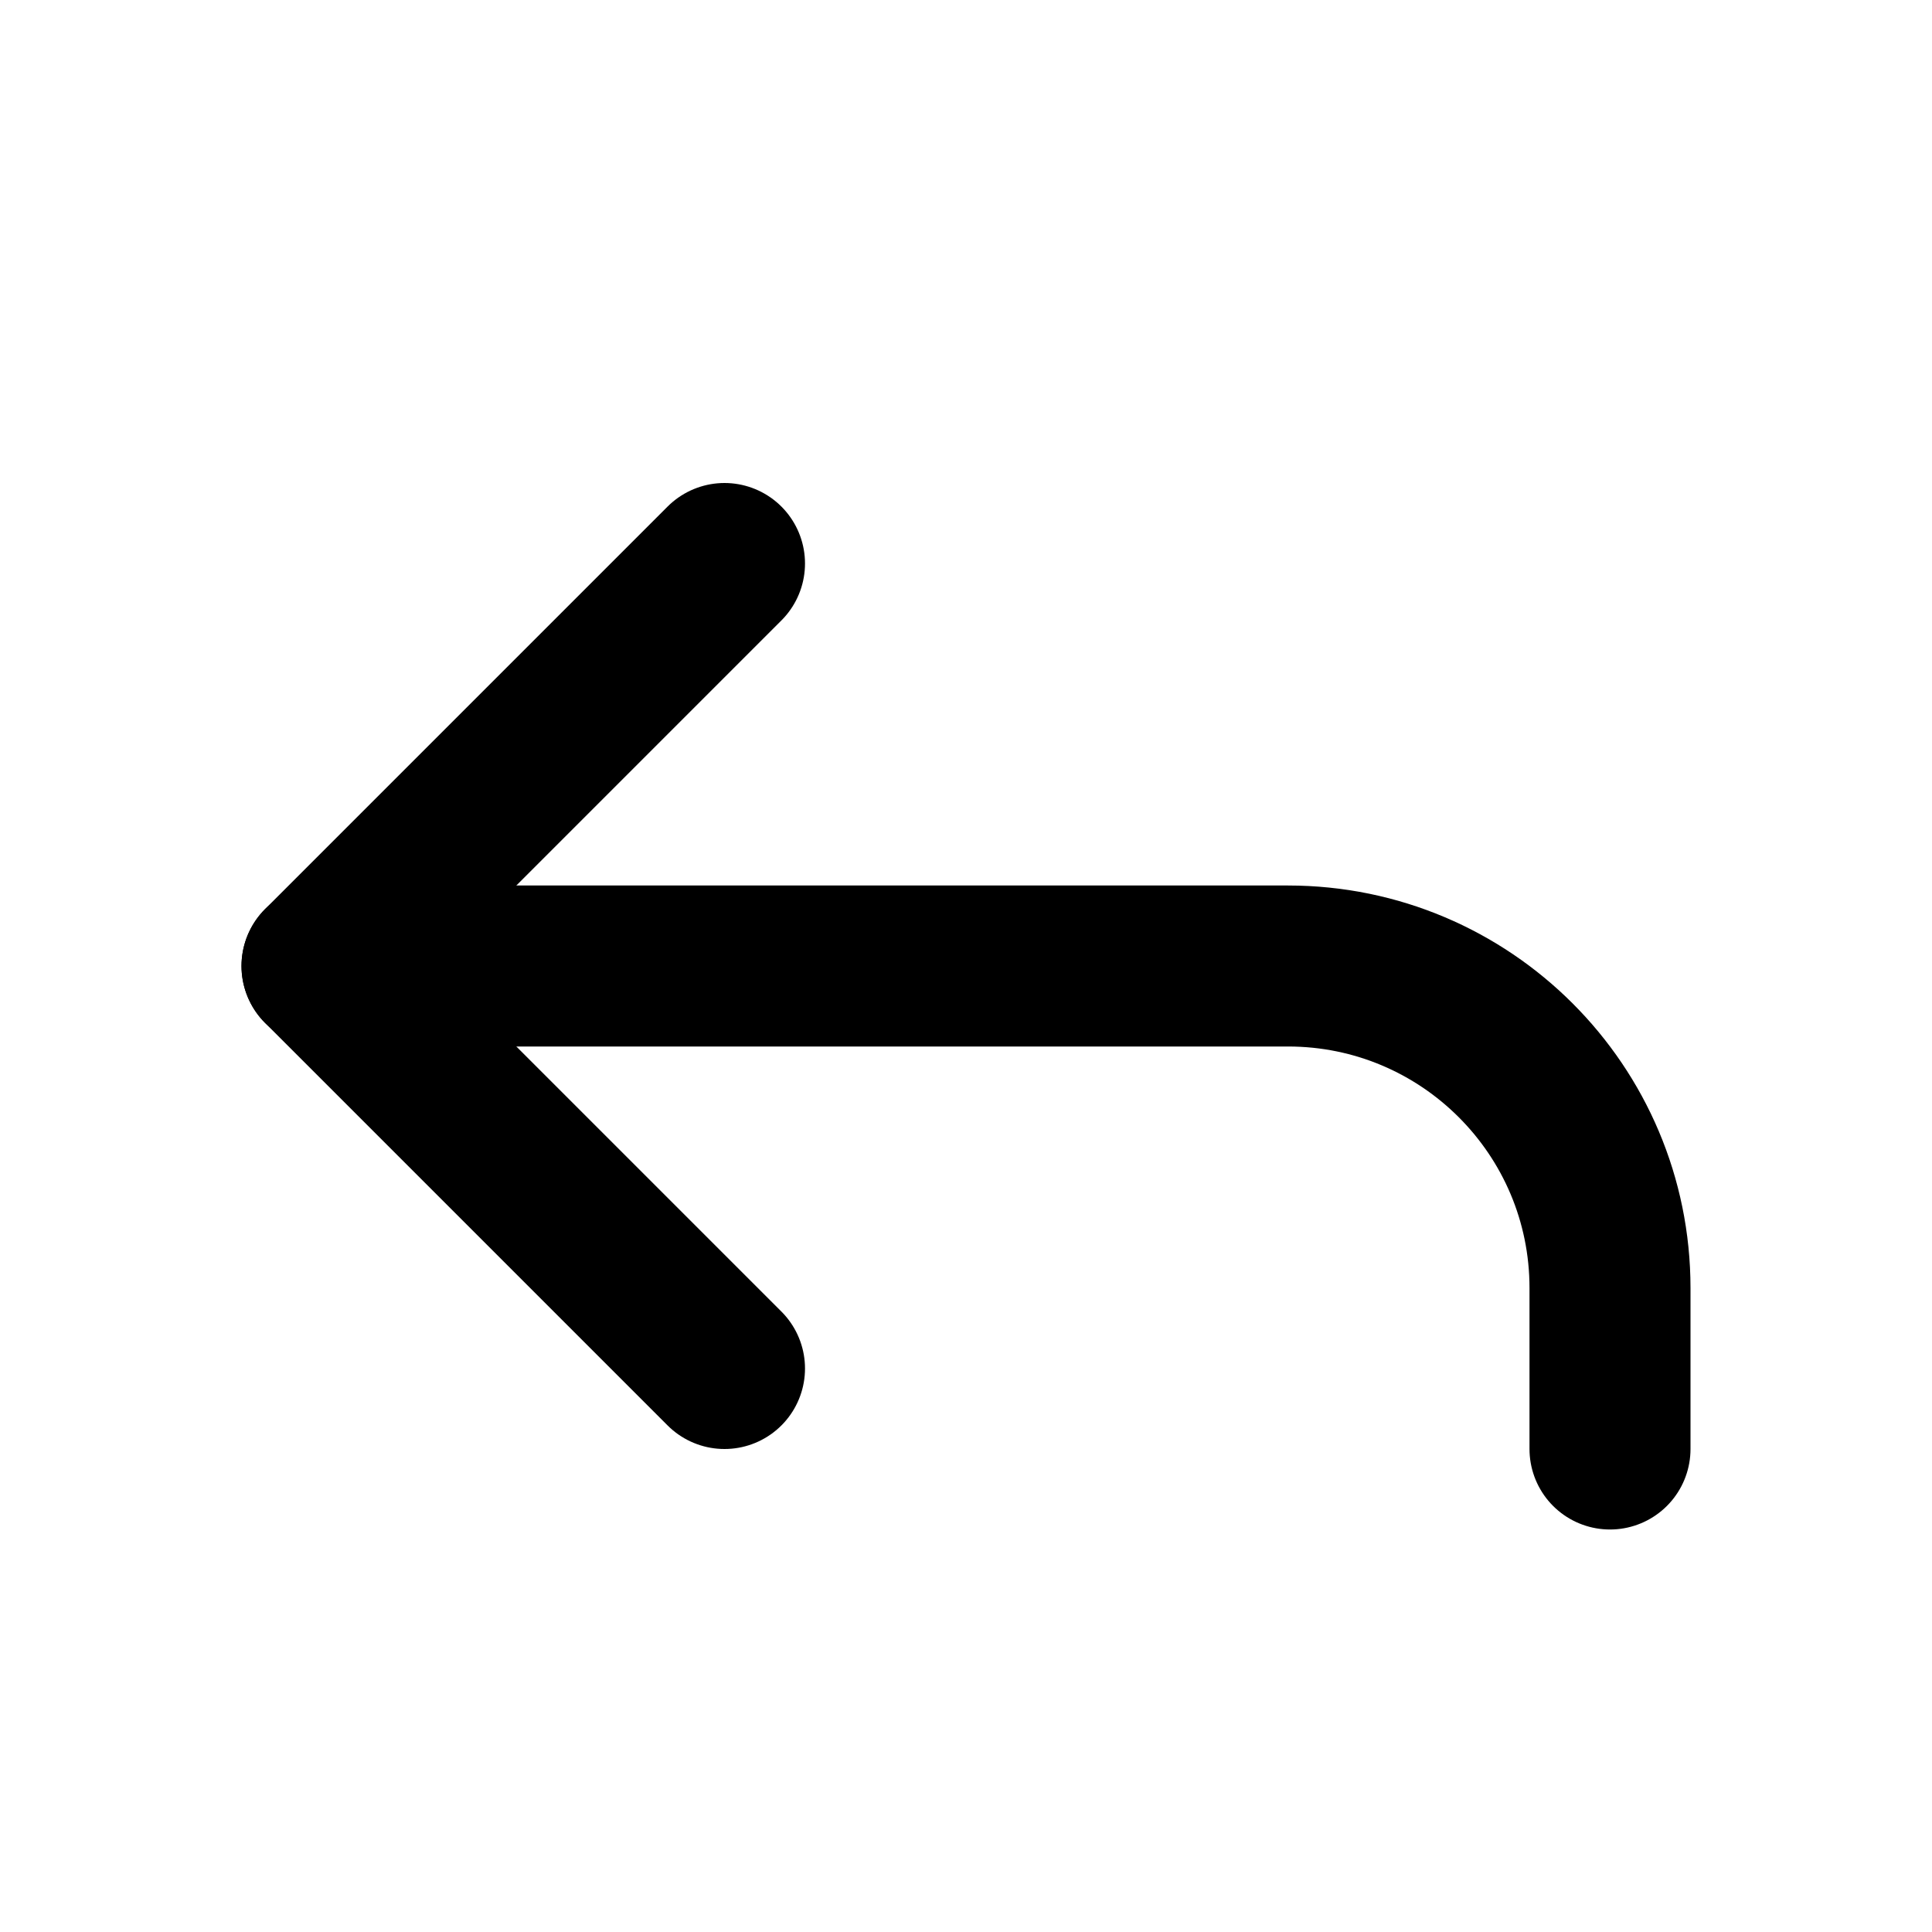
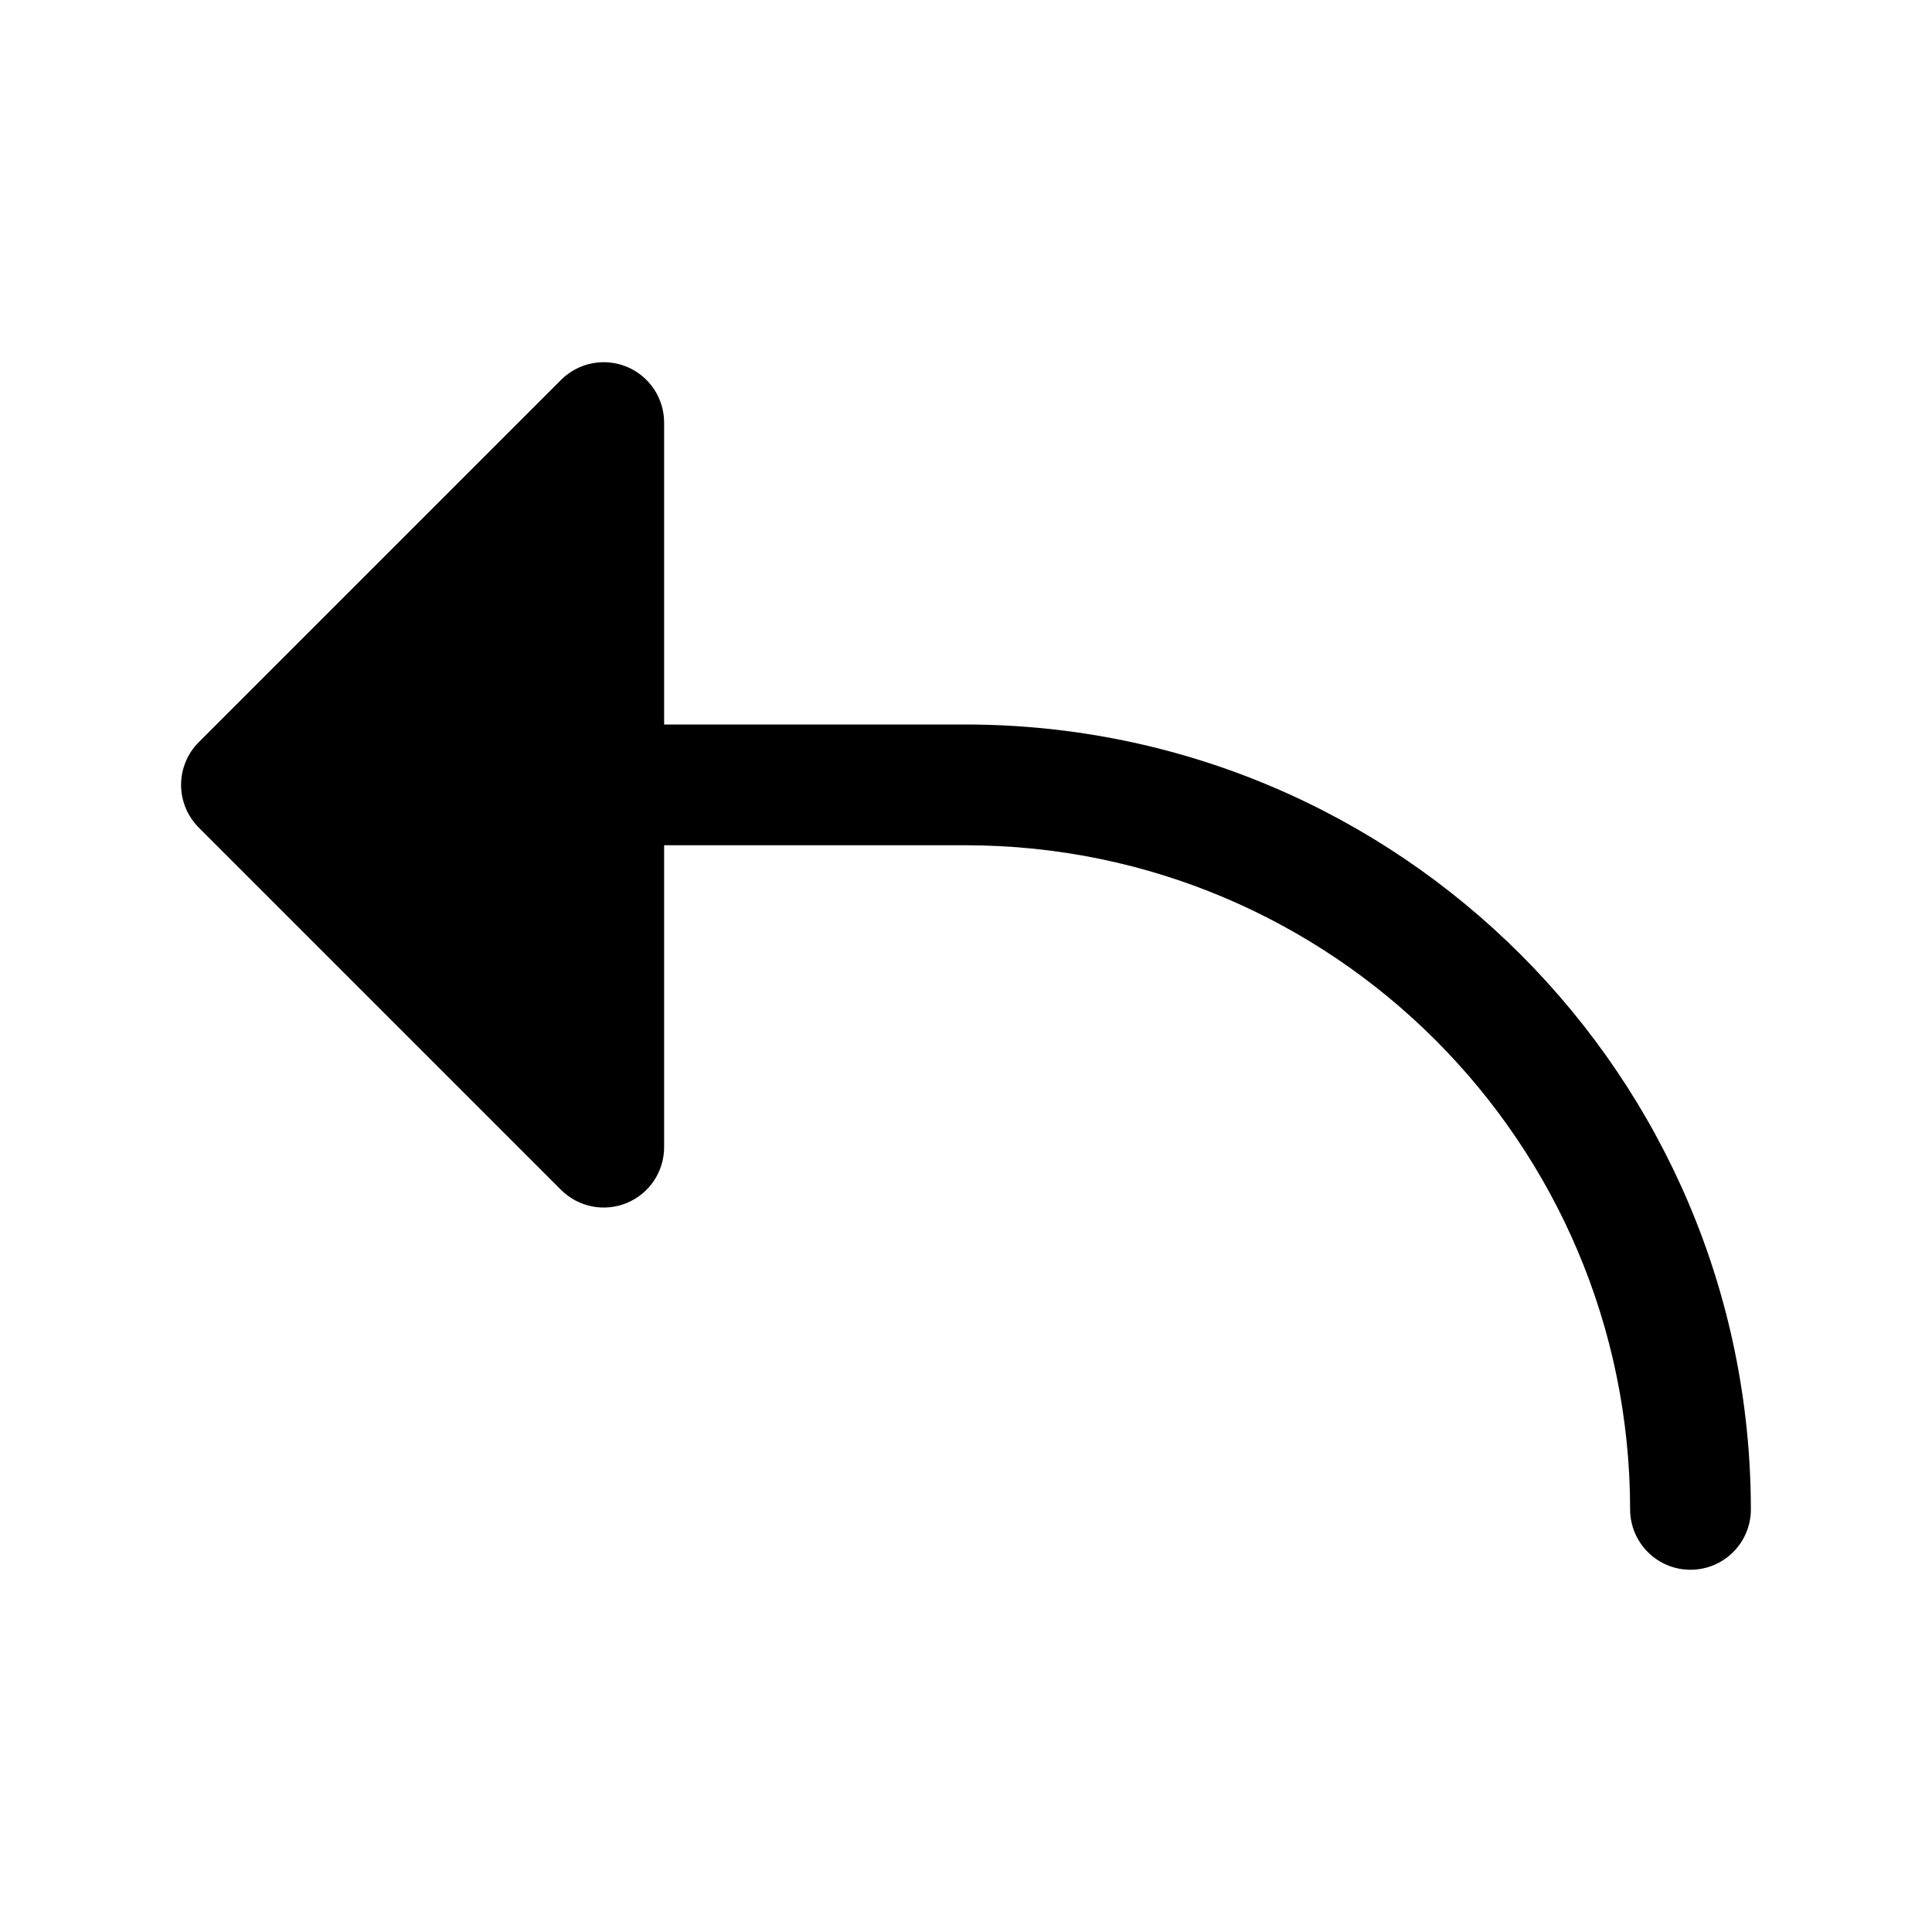
- <svg width="1em" height="1em" viewBox="0 0 24 24" fill="none" stroke="currentColor" stroke-width="2" stroke-linecap="round" stroke-linejoin="round">
-   <path d="M20 18v-2a4 4 0 0 0-4-4H4" />
-   <path d="m9 17-5-5 5-5" />
+ <svg xmlns="http://www.w3.org/2000/svg" width="1em" height="1em" viewBox="0 0 256 256" fill="currentColor">
+   <path fill="currentColor" d="M232 200a8 8 0 0 1-16 0a88.1 88.1 0 0 0-88-88H88v40a8 8 0 0 1-13.66 5.66l-48-48a8 8 0 0 1 0-11.32l48-48A8 8 0 0 1 88 56v40h40a104.11 104.11 0 0 1 104 104" />
</svg>
